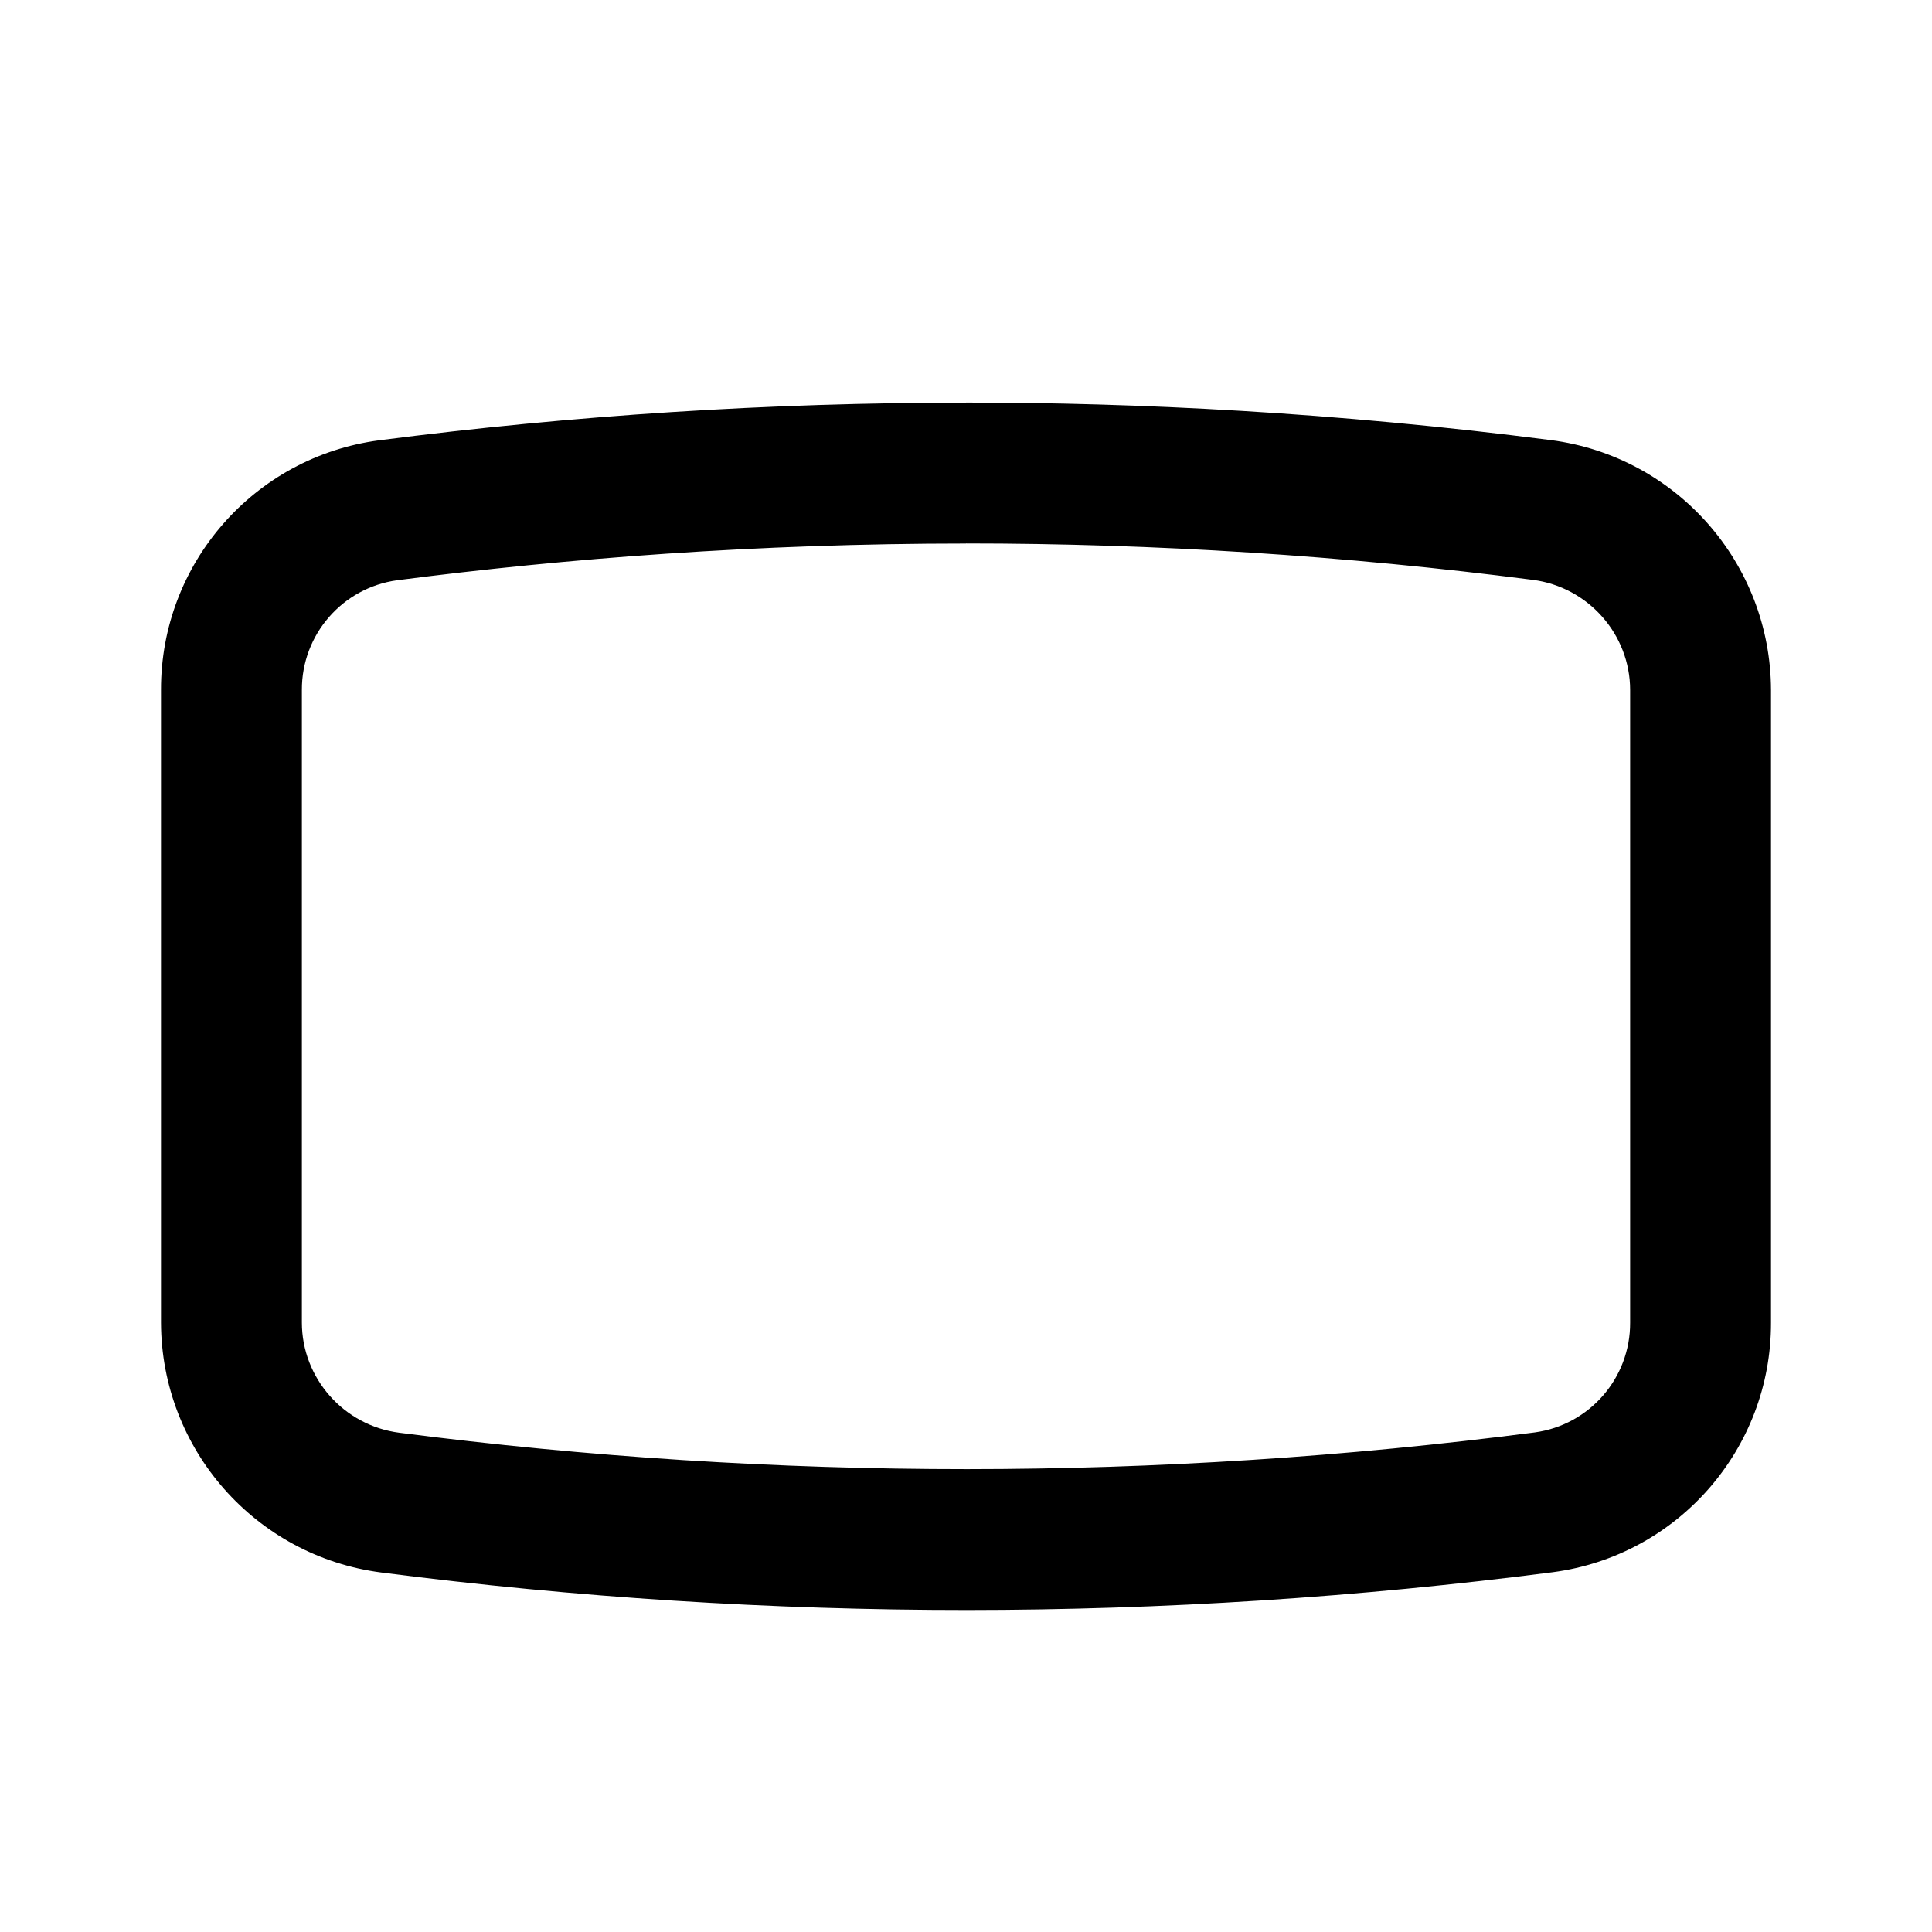
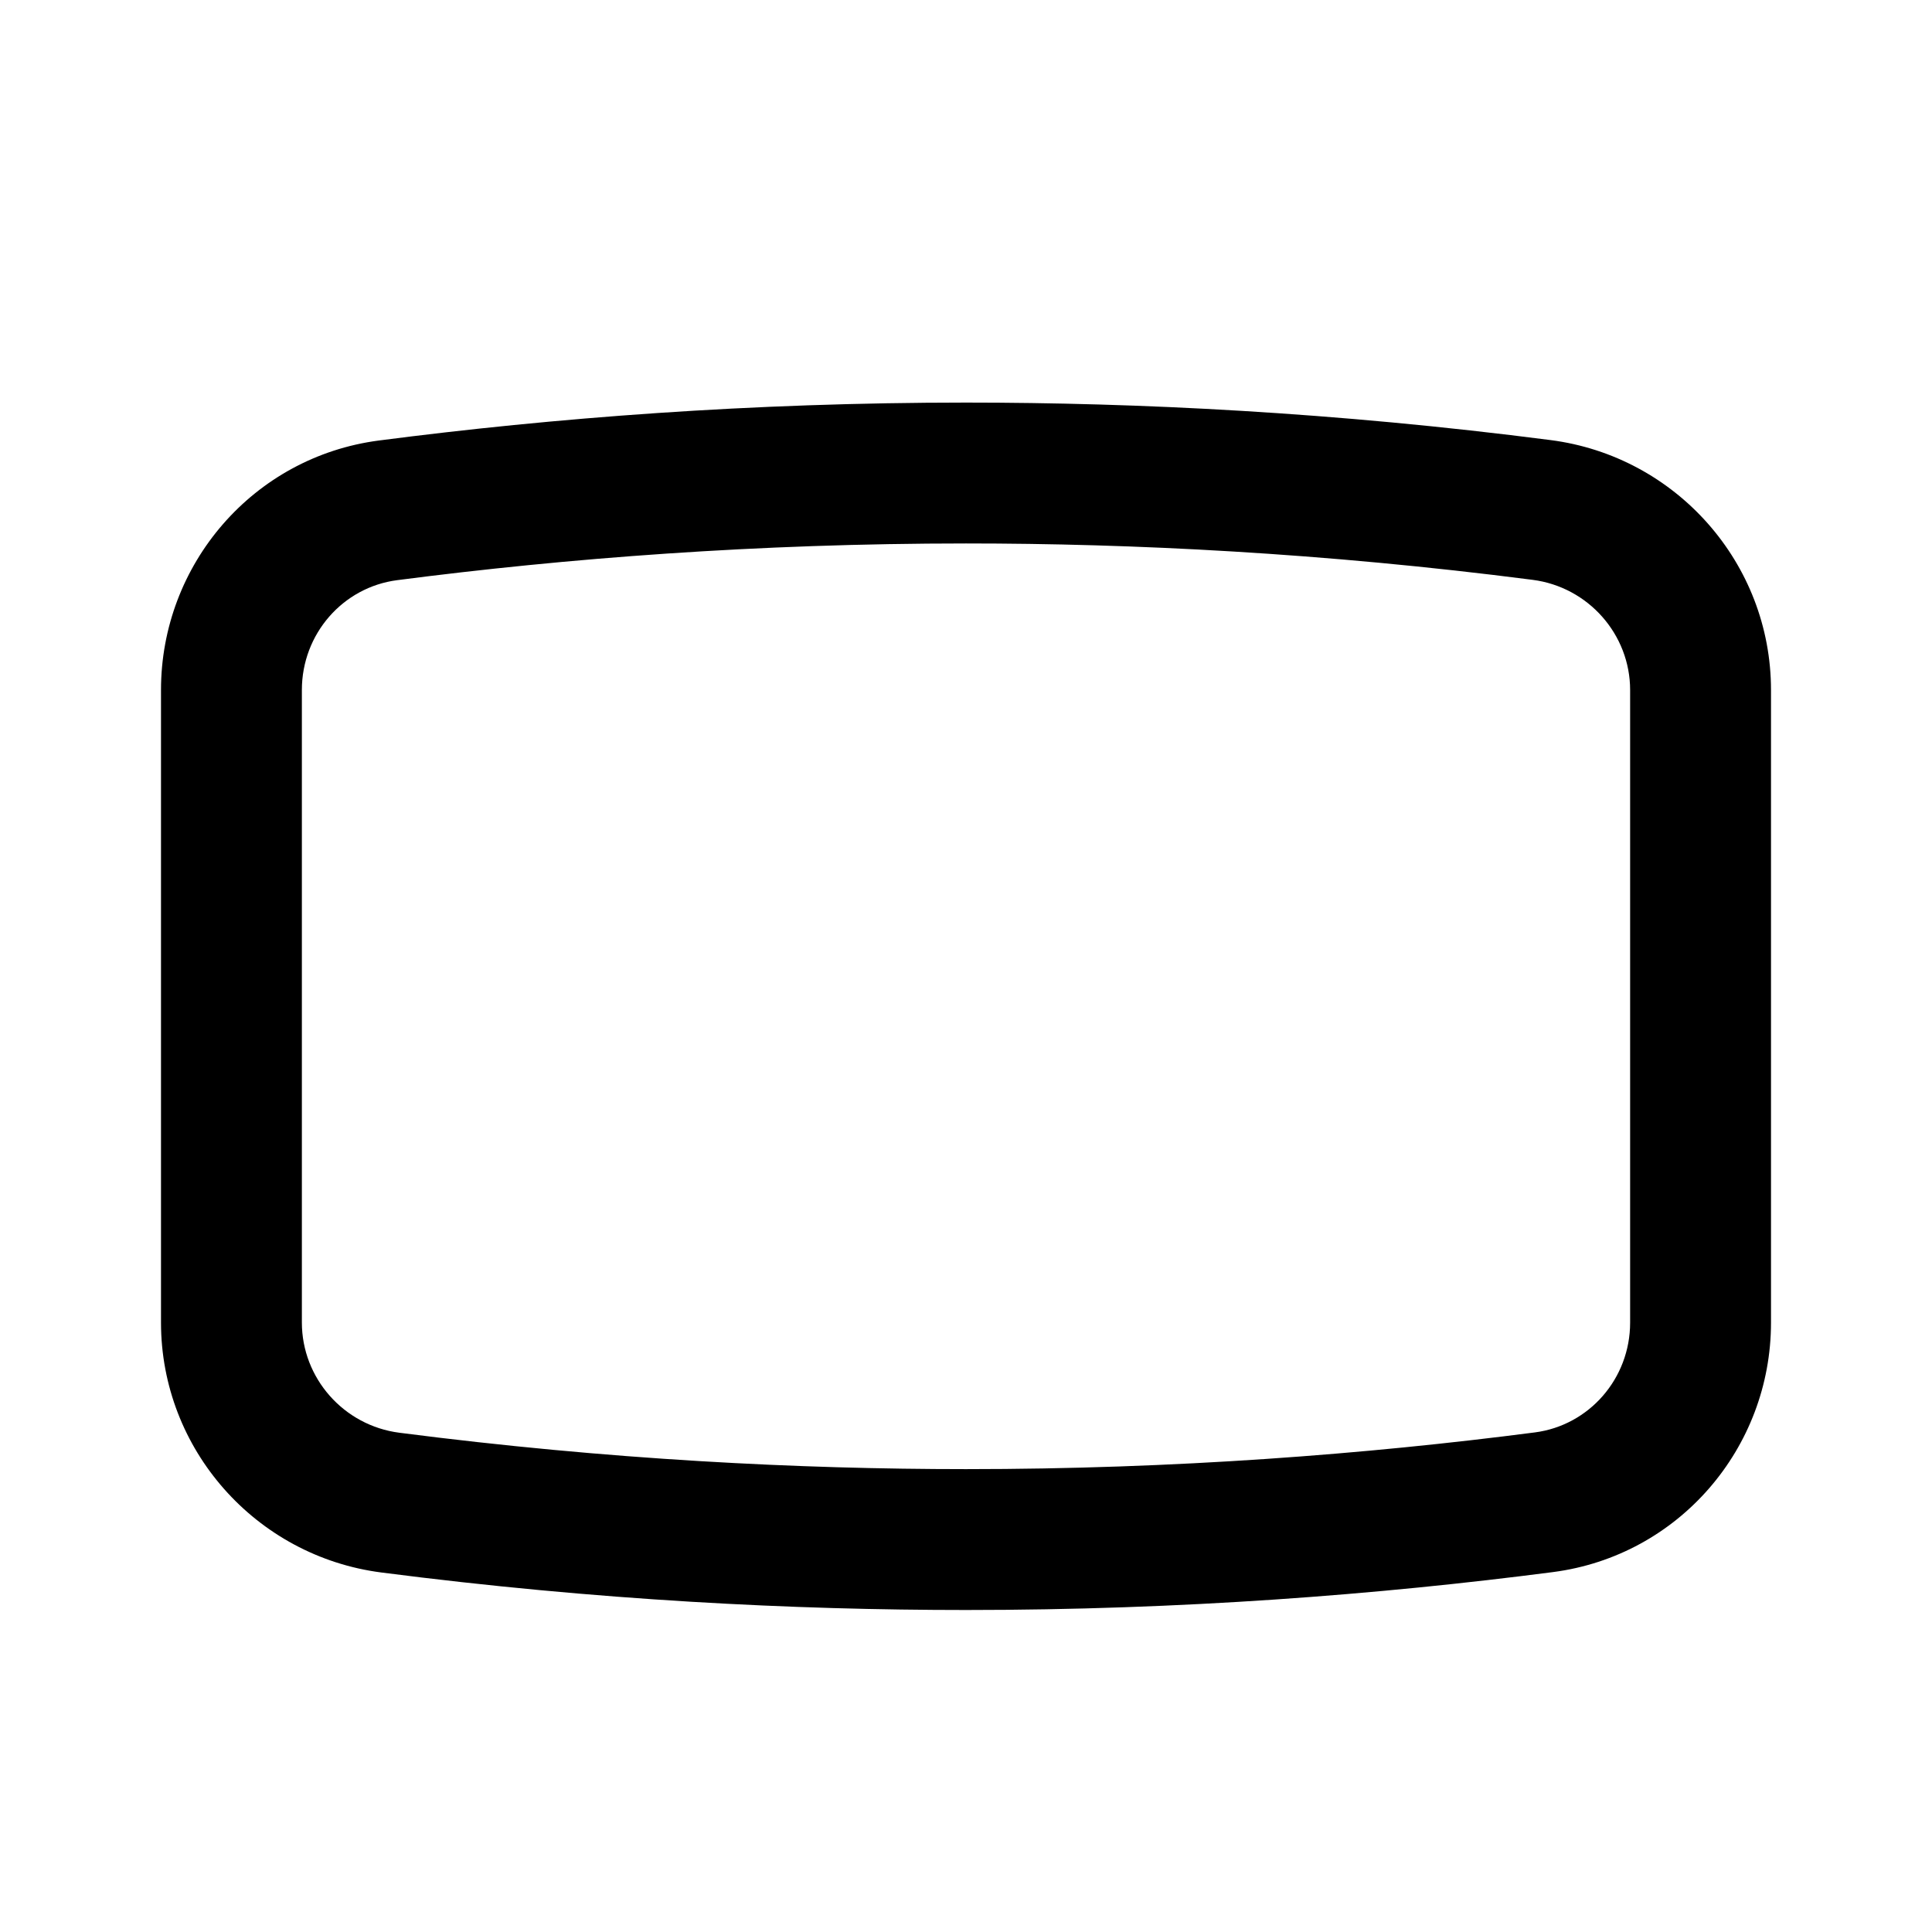
- <svg xmlns="http://www.w3.org/2000/svg" width="24" height="24" fill="none" viewBox="0 0 24 24">
-   <path fill="#000" fill-rule="evenodd" d="M12 5.001c2.13 0 4.575.12 7.263.466A3.14 3.14 0 0 1 22 8.572v7.858a3.12 3.12 0 0 1-2.708 3.1 56.8 56.8 0 0 1-14.555.004A3.14 3.14 0 0 1 2 16.43V8.57a3.12 3.12 0 0 1 2.708-3.1A57 57 0 0 1 12 5.002m0 1.75c-2.597 0-4.967.184-7.066.456A1.37 1.37 0 0 0 3.75 8.571v7.858c0 .69.519 1.28 1.21 1.369a55 55 0 0 0 14.106-.004 1.37 1.37 0 0 0 1.184-1.364V8.572c0-.69-.519-1.28-1.21-1.369A55 55 0 0 0 12 6.751" clip-rule="evenodd" />
+ <svg xmlns="http://www.w3.org/2000/svg" width="24" height="24" viewBox="0 0 24 24" fill="none">
+   <path fill-rule="evenodd" clip-rule="evenodd" d="M12 5.001C14.131 5.001 16.575 5.12 19.263 5.467C20.82 5.668 22 6.995 22 8.572V16.43C22 17.989 20.854 19.326 19.292 19.529C17.126 19.81 14.679 20 12 20C9.869 20 7.425 19.881 4.737 19.534C3.18 19.333 2 18.006 2 16.429V8.571C2 7.012 3.146 5.675 4.708 5.472C6.874 5.191 9.321 5.001 12 5.001ZM12 6.751C9.403 6.751 7.033 6.935 4.934 7.207C4.26 7.294 3.75 7.875 3.75 8.571V16.429C3.75 17.119 4.269 17.709 4.961 17.798C7.566 18.134 9.935 18.25 12 18.25C14.597 18.25 16.967 18.066 19.066 17.794C19.74 17.707 20.25 17.126 20.25 16.43V8.572C20.25 7.882 19.731 7.292 19.039 7.203C16.434 6.867 14.065 6.751 12 6.751Z" fill="black" />
</svg>
